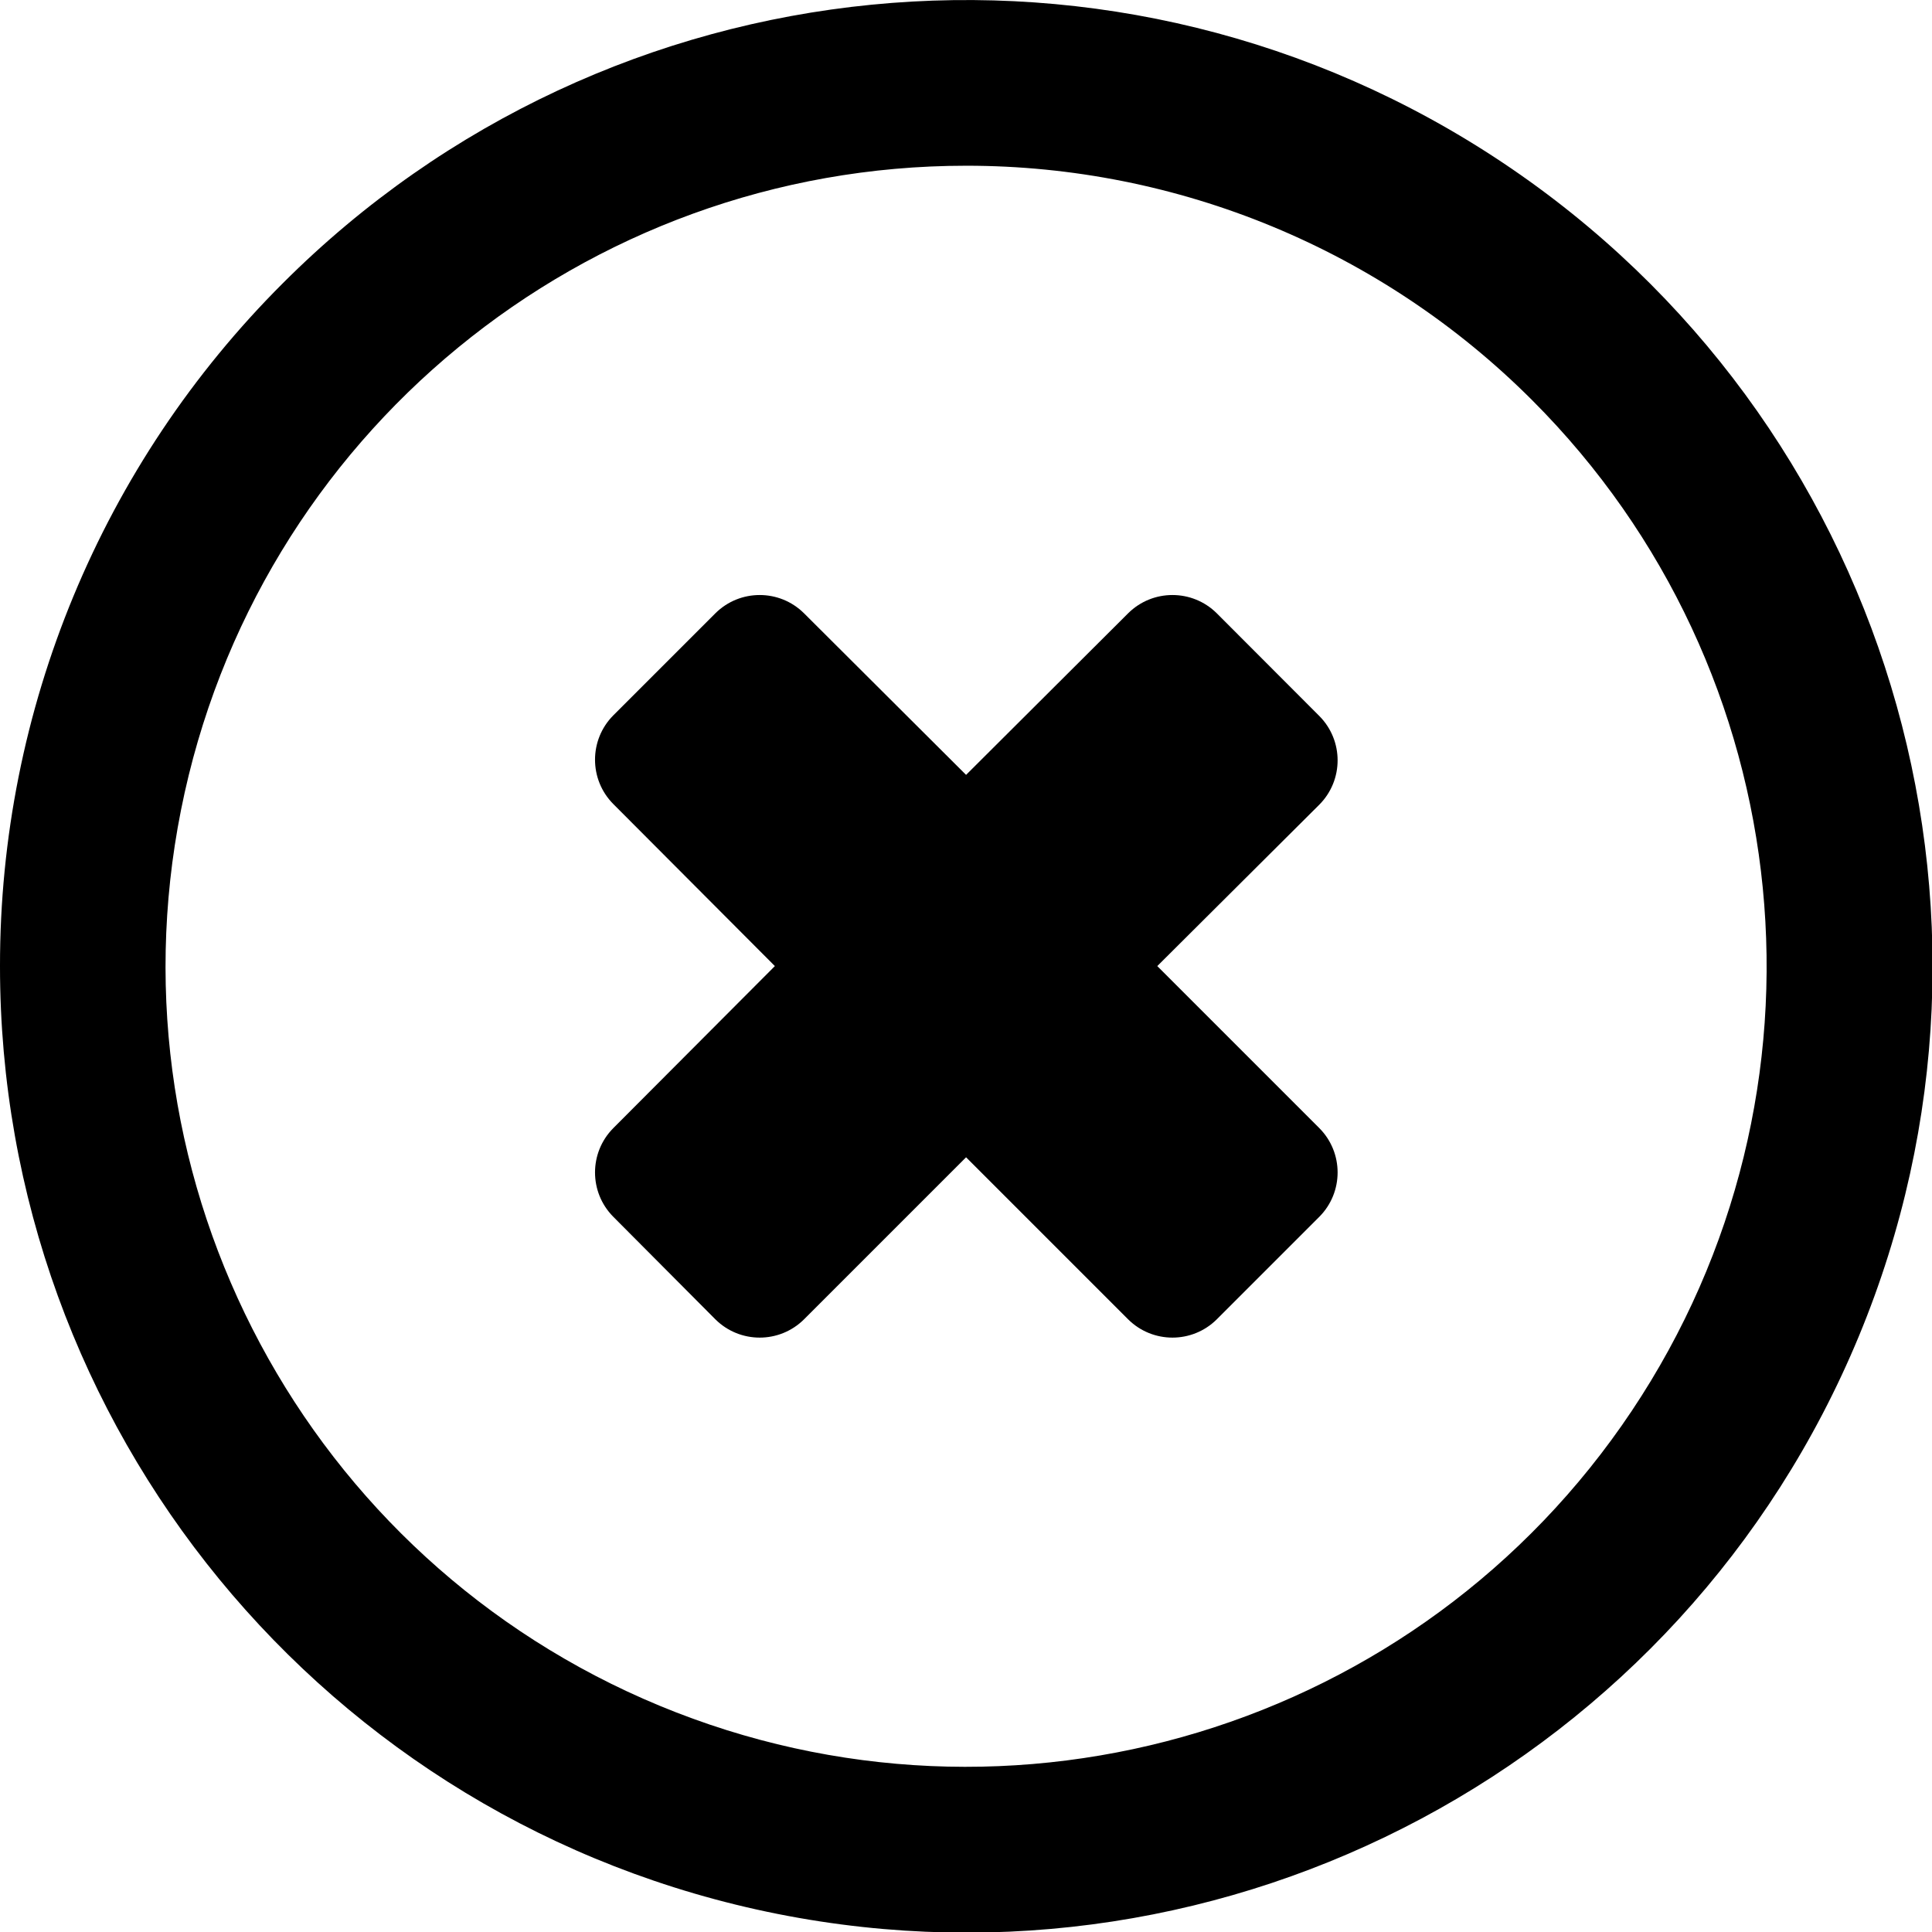
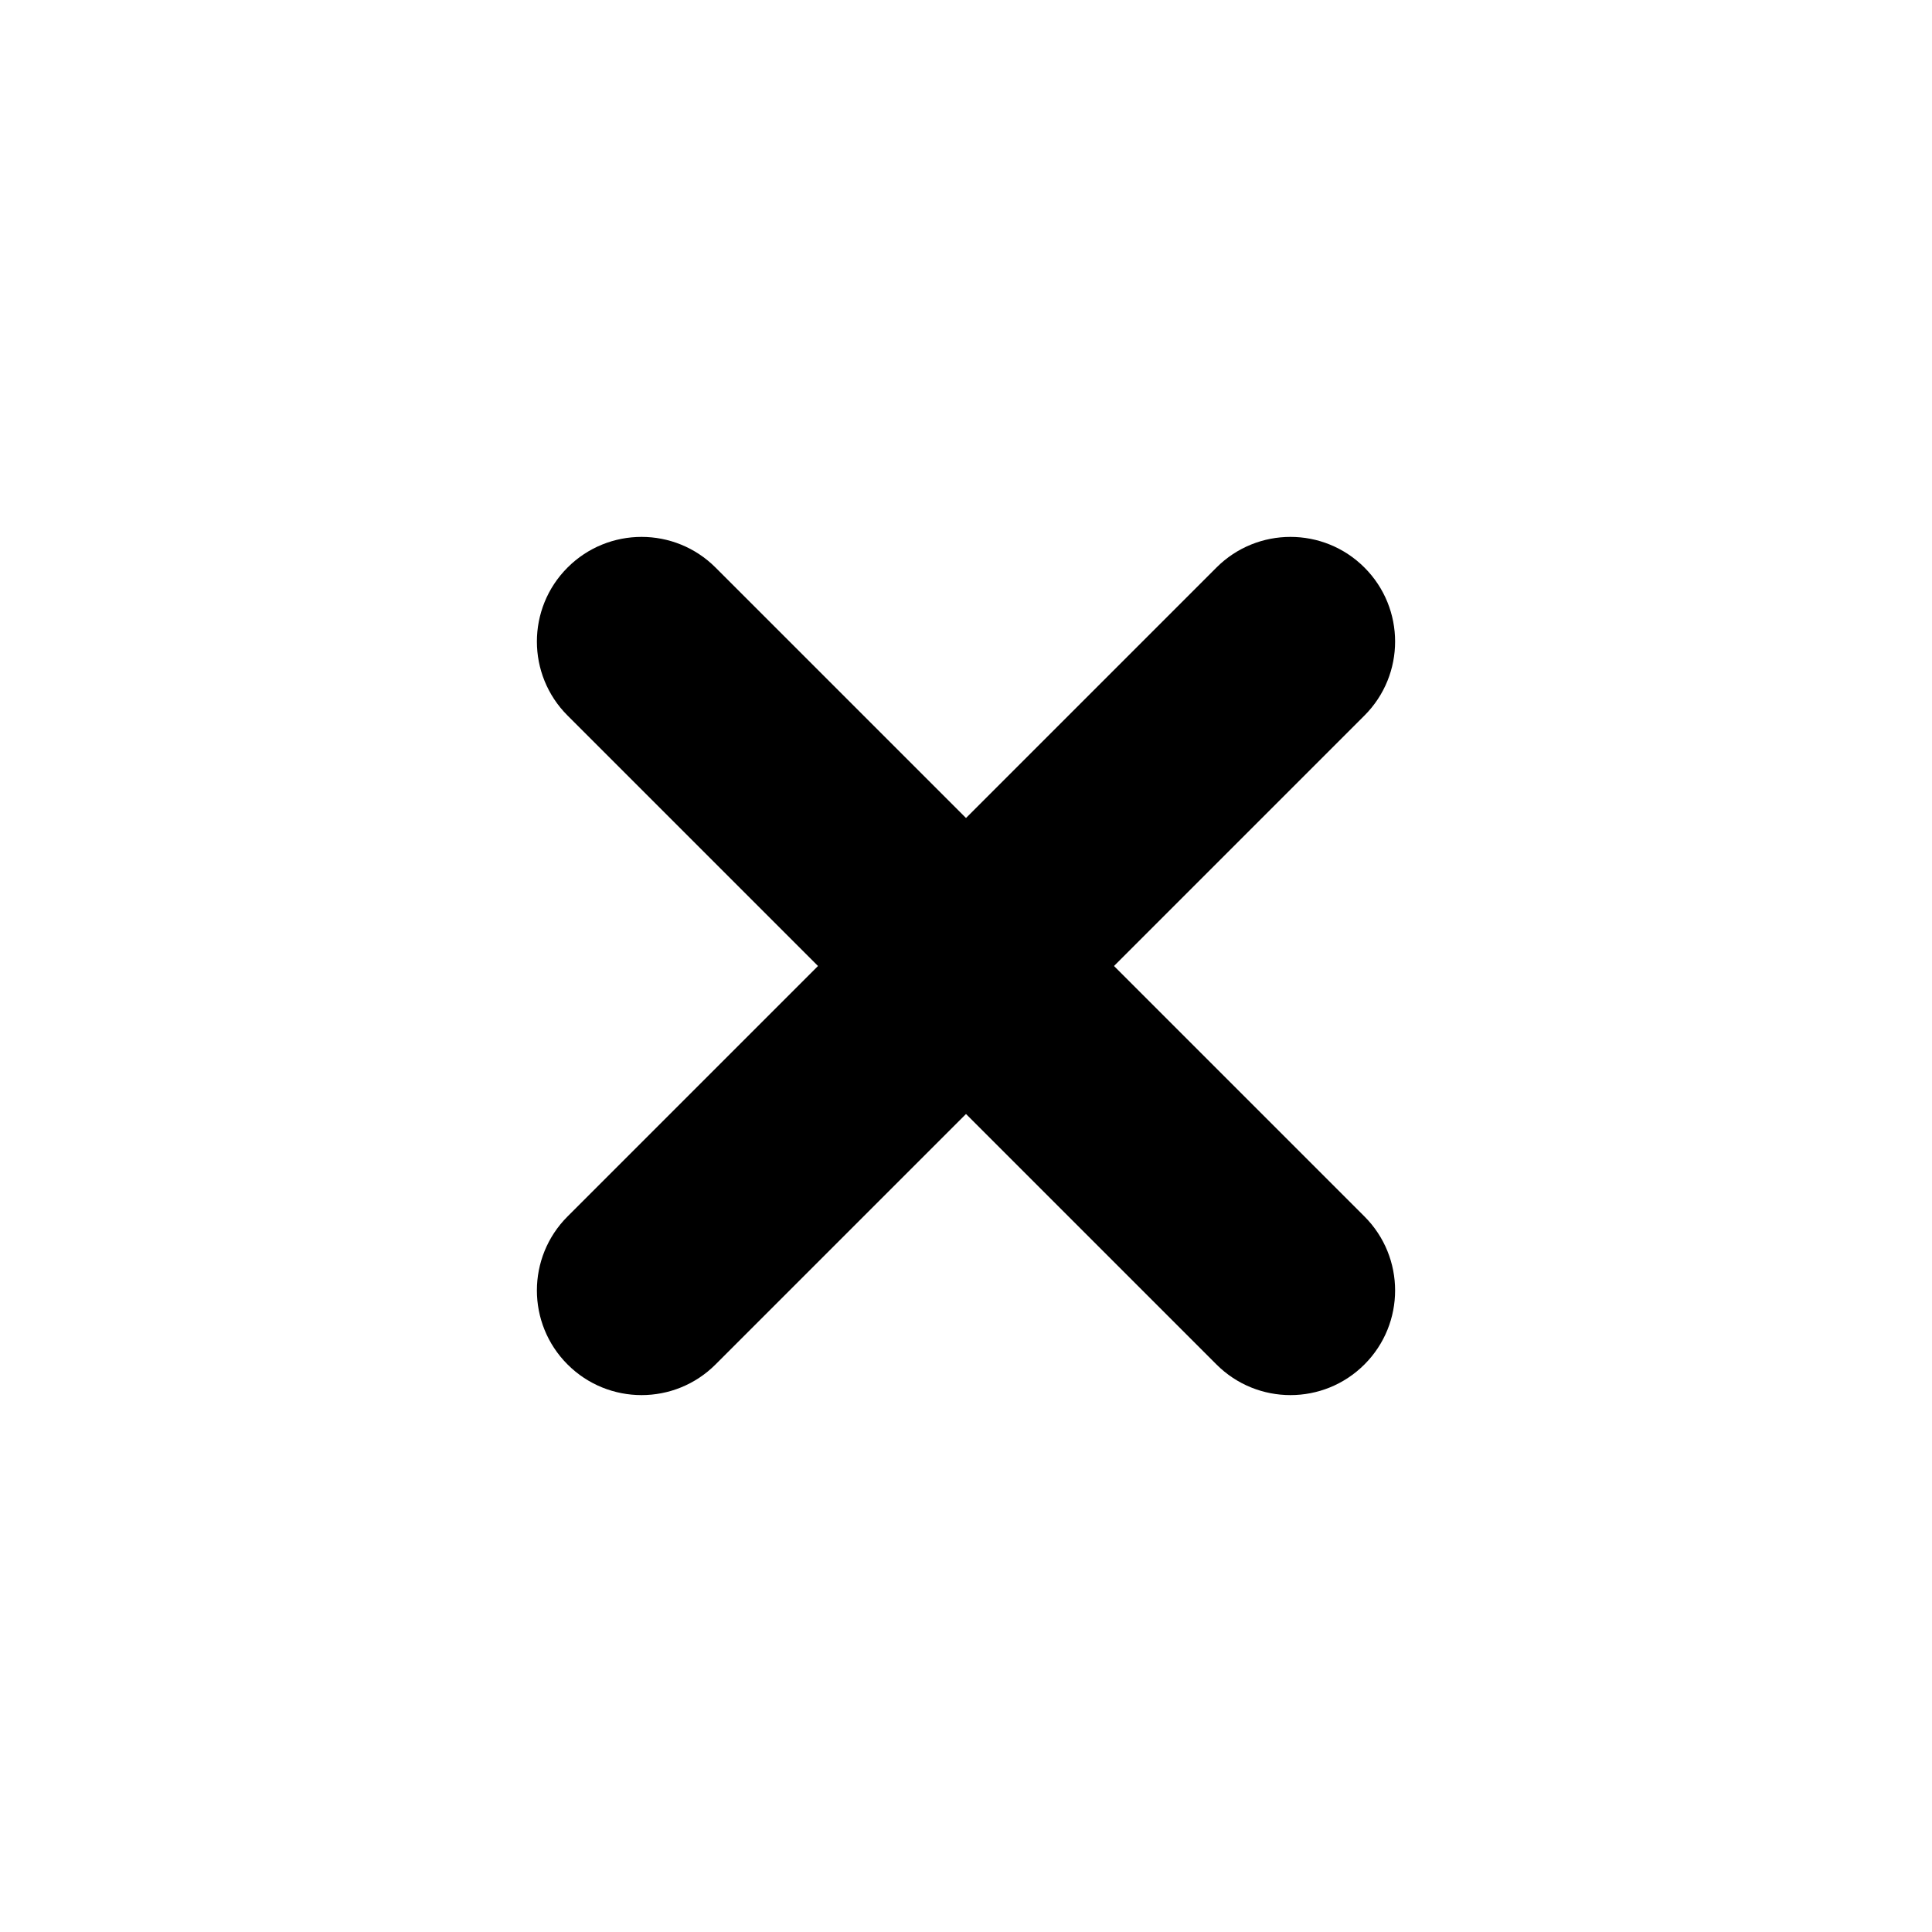
- <svg xmlns="http://www.w3.org/2000/svg" id="Layer_1" data-name="Layer 1" viewBox="0 0 122.87 122.87">
-   <path d="M18,18A61.45,61.45,0,1,1,0,61.44,61.28,61.28,0,0,1,18,18ZM77.38,39l6.53,6.54a4,4,0,0,1,0,5.63L73.6,61.44,83.91,71.75a4,4,0,0,1,0,5.63l-6.53,6.53a4,4,0,0,1-5.63,0L61.44,73.6,51.13,83.91a4,4,0,0,1-5.63,0L39,77.38a4,4,0,0,1,0-5.63L49.28,61.44,39,51.13a4,4,0,0,1,0-5.63L45.5,39a4,4,0,0,1,5.63,0L61.44,49.28,71.75,39a4,4,0,0,1,5.63,0ZM61.44,10.54a50.91,50.91,0,1,0,36,14.91,50.83,50.83,0,0,0-36-14.91Z" />
+ <svg xmlns="http://www.w3.org/2000/svg" viewBox="0 0 24 24">
+   <g transform="rotate(45 12 12)" fill="#000000">
+     <rect x="5" y="10.7" width="14" height="2.6" rx="1.3" />
+     <rect x="10.7" y="5" width="2.6" height="14" rx="1.3" />
+   </g>
</svg>
